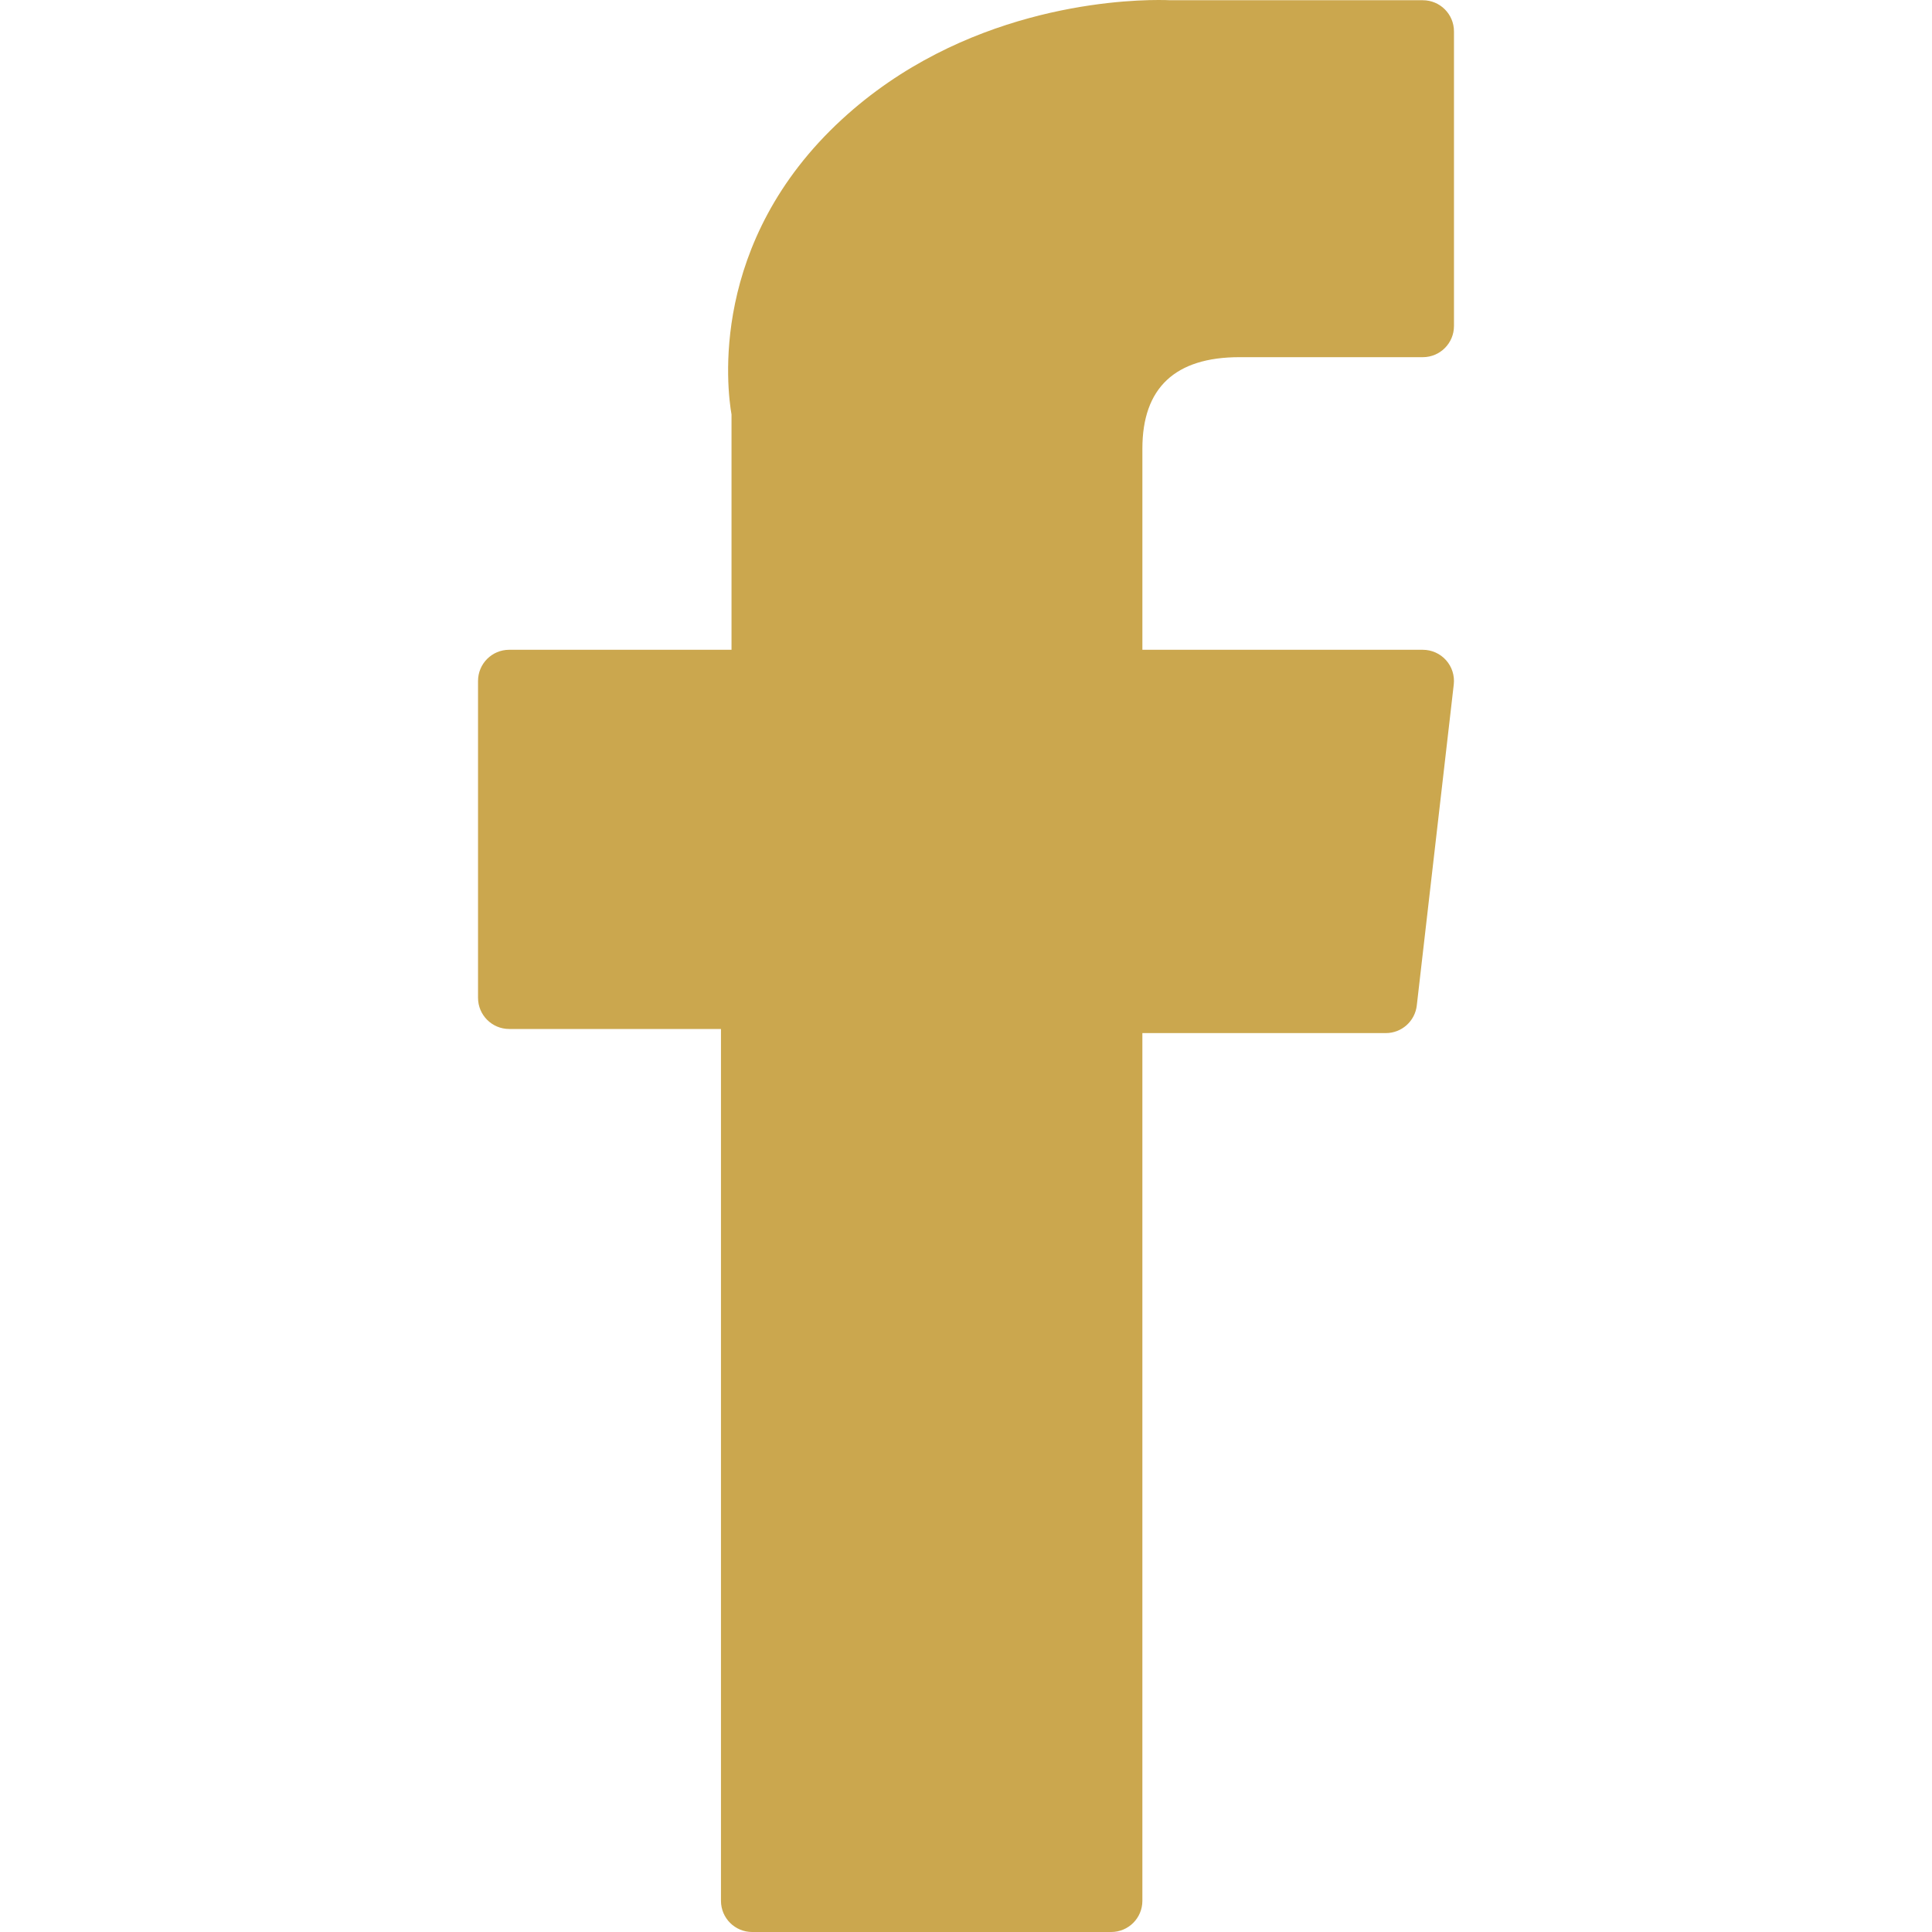
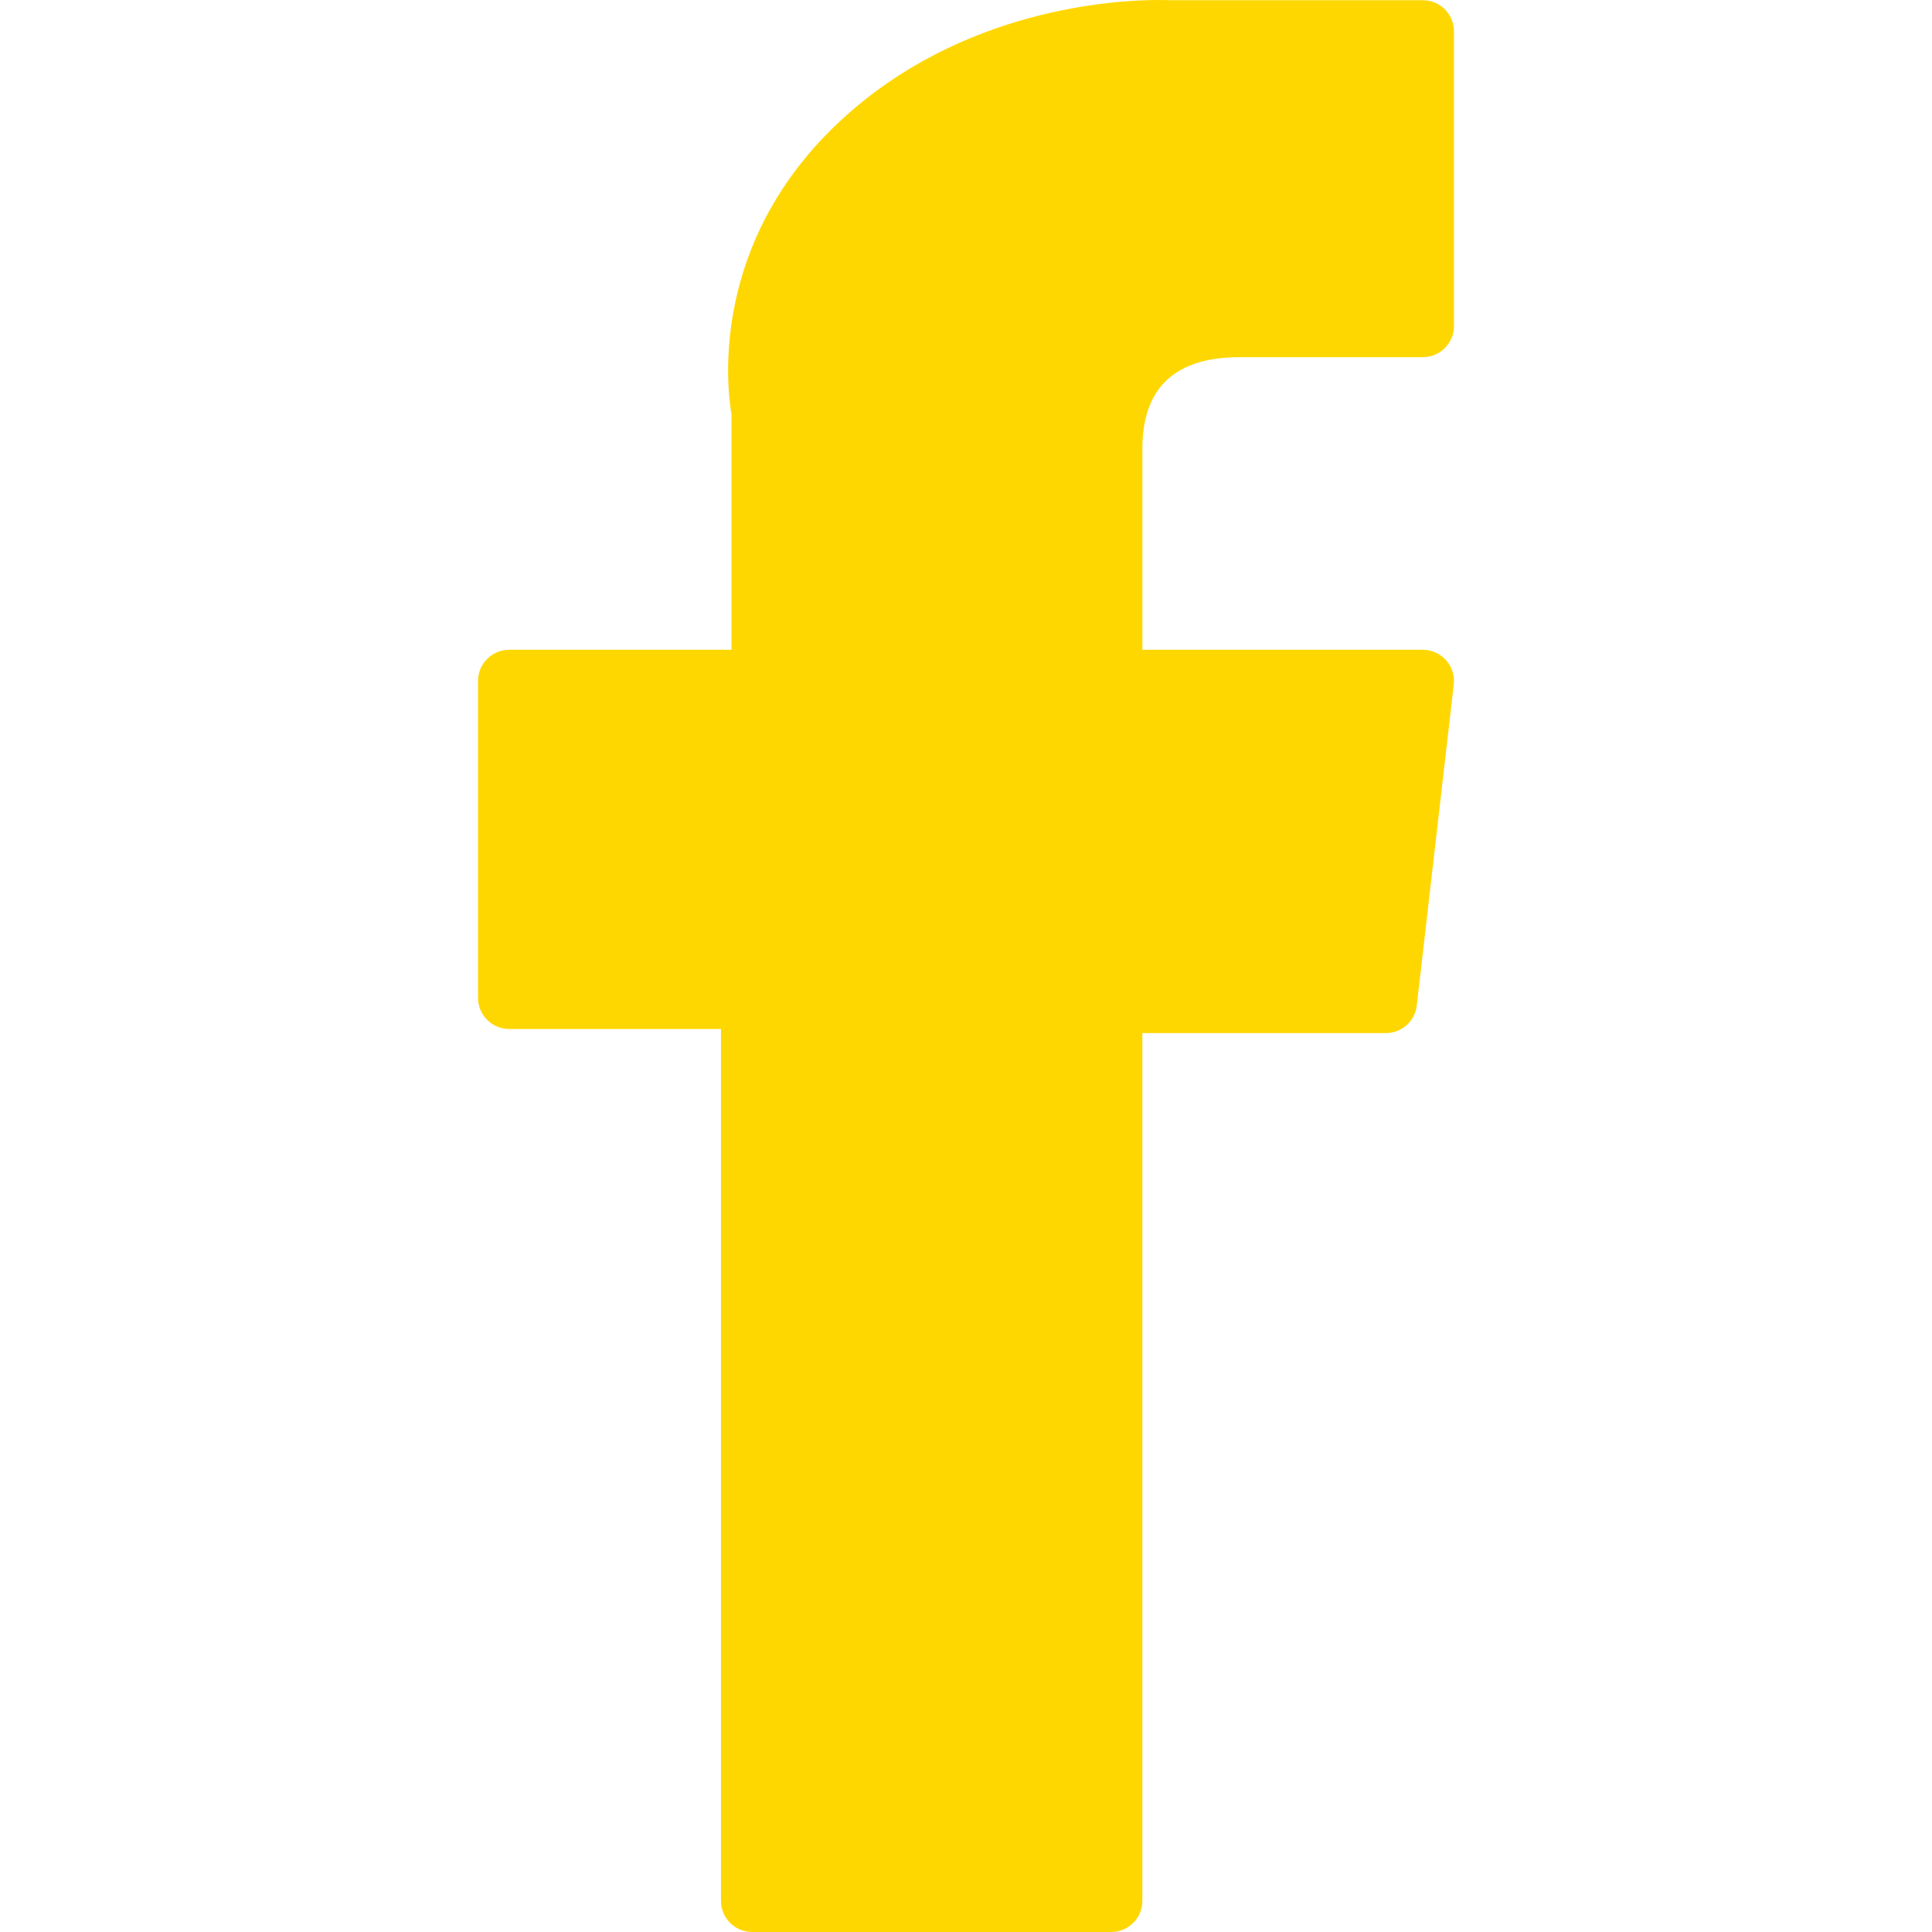
<svg xmlns="http://www.w3.org/2000/svg" version="1.1" id="Layer_1" x="0px" y="0px" viewBox="0 0 310 310" style="enable-background:new 0 0 310 310;" xml:space="preserve">
  <g id="XMLID_834_">
-     <path id="XMLID_835_" fill="#cba74e" d="M81.703,165.106h33.981V305c0,2.762,2.238,5,5,5h57.616c2.762,0,5-2.238,5-5V165.765h39.064   c2.54,0,4.677-1.906,4.967-4.429l5.933-51.502c0.163-1.417-0.286-2.836-1.234-3.899c-0.949-1.064-2.307-1.673-3.732-1.673h-44.996   V71.978c0-9.732,5.24-14.667,15.576-14.667c1.473,0,29.42,0,29.42,0c2.762,0,5-2.239,5-5V5.037c0-2.762-2.238-5-5-5h-40.545   C187.467,0.023,186.832,0,185.896,0c-7.035,0-31.488,1.381-50.804,19.151c-21.402,19.692-18.427,43.27-17.716,47.358v37.752H81.703   c-2.762,0-5,2.238-5,5v50.844C76.703,162.867,78.941,165.106,81.703,165.106z" />
+     <path id="XMLID_835_" fill="#ffd700" d="M81.703,165.106h33.981V305c0,2.762,2.238,5,5,5h57.616c2.762,0,5-2.238,5-5V165.765h39.064   c2.54,0,4.677-1.906,4.967-4.429l5.933-51.502c0.163-1.417-0.286-2.836-1.234-3.899c-0.949-1.064-2.307-1.673-3.732-1.673h-44.996   V71.978c0-9.732,5.24-14.667,15.576-14.667c1.473,0,29.42,0,29.42,0c2.762,0,5-2.239,5-5V5.037c0-2.762-2.238-5-5-5h-40.545   C187.467,0.023,186.832,0,185.896,0c-7.035,0-31.488,1.381-50.804,19.151c-21.402,19.692-18.427,43.27-17.716,47.358v37.752H81.703   c-2.762,0-5,2.238-5,5v50.844C76.703,162.867,78.941,165.106,81.703,165.106z" />
  </g>
  <g>
</g>
  <g>
</g>
  <g>
</g>
  <g>
</g>
  <g>
</g>
  <g>
</g>
  <g>
</g>
  <g>
</g>
  <g>
</g>
  <g>
</g>
  <g>
</g>
  <g>
</g>
  <g>
</g>
  <g>
</g>
  <g>
</g>
</svg>
